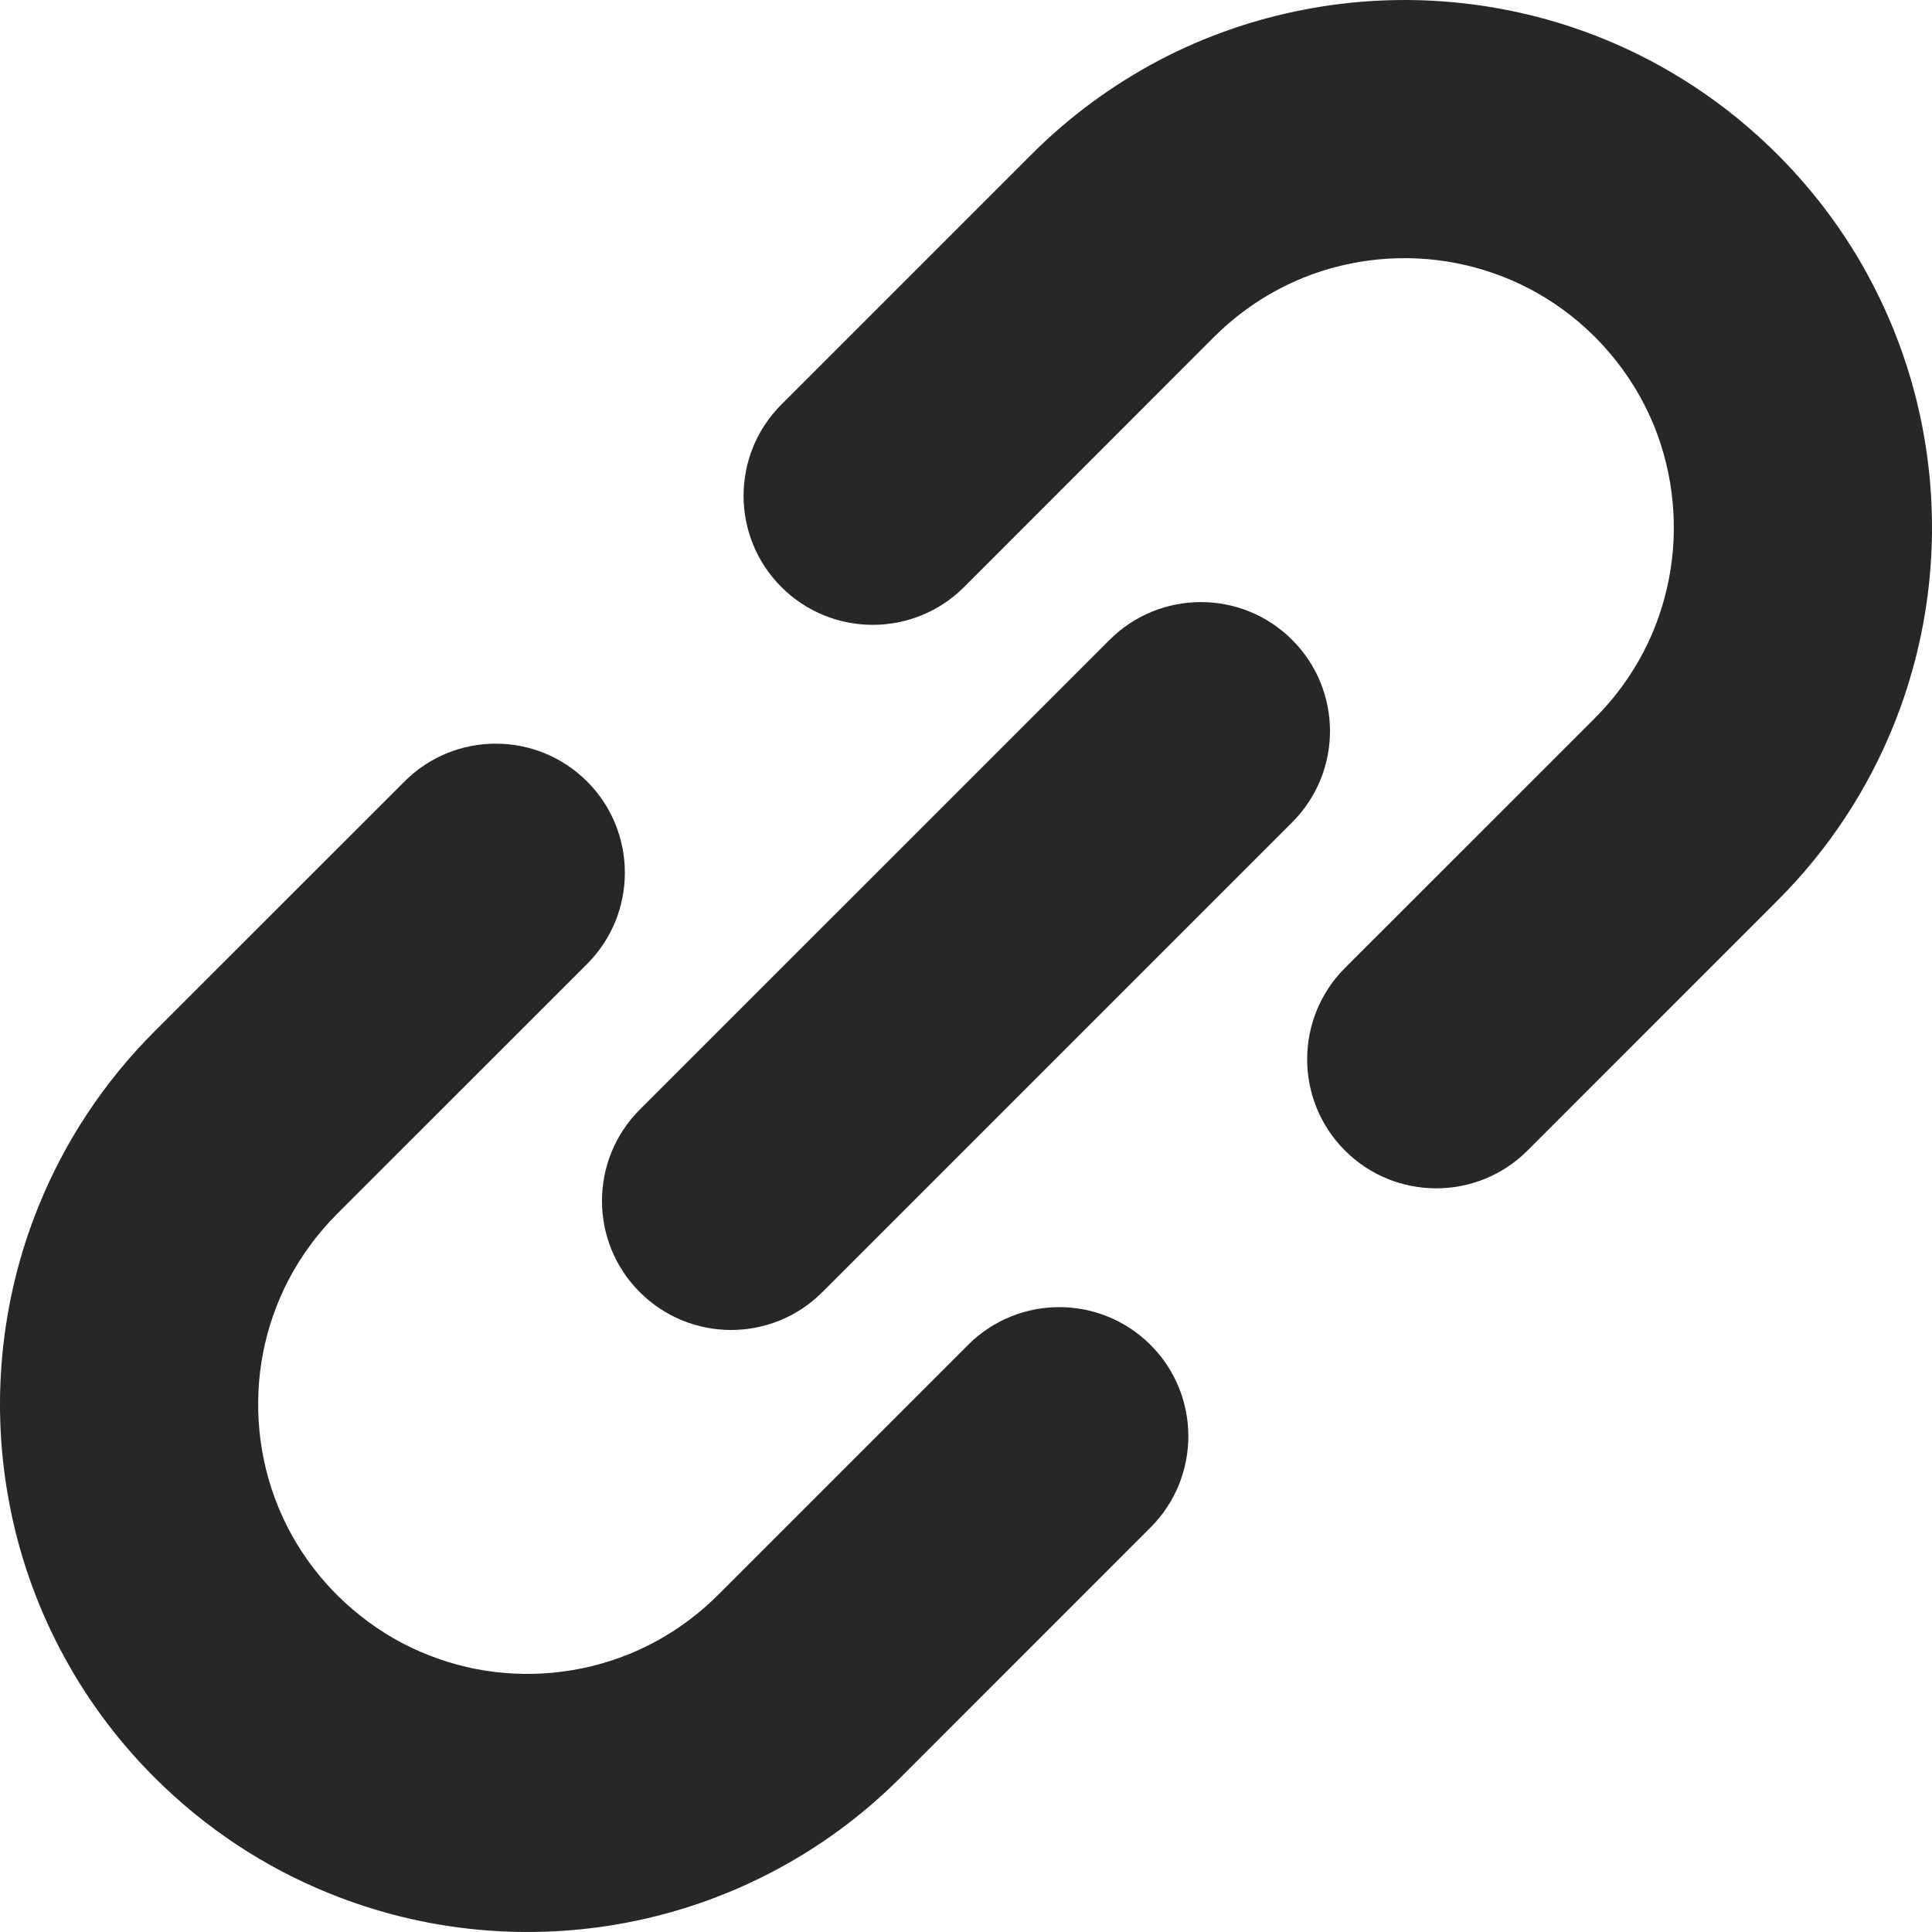
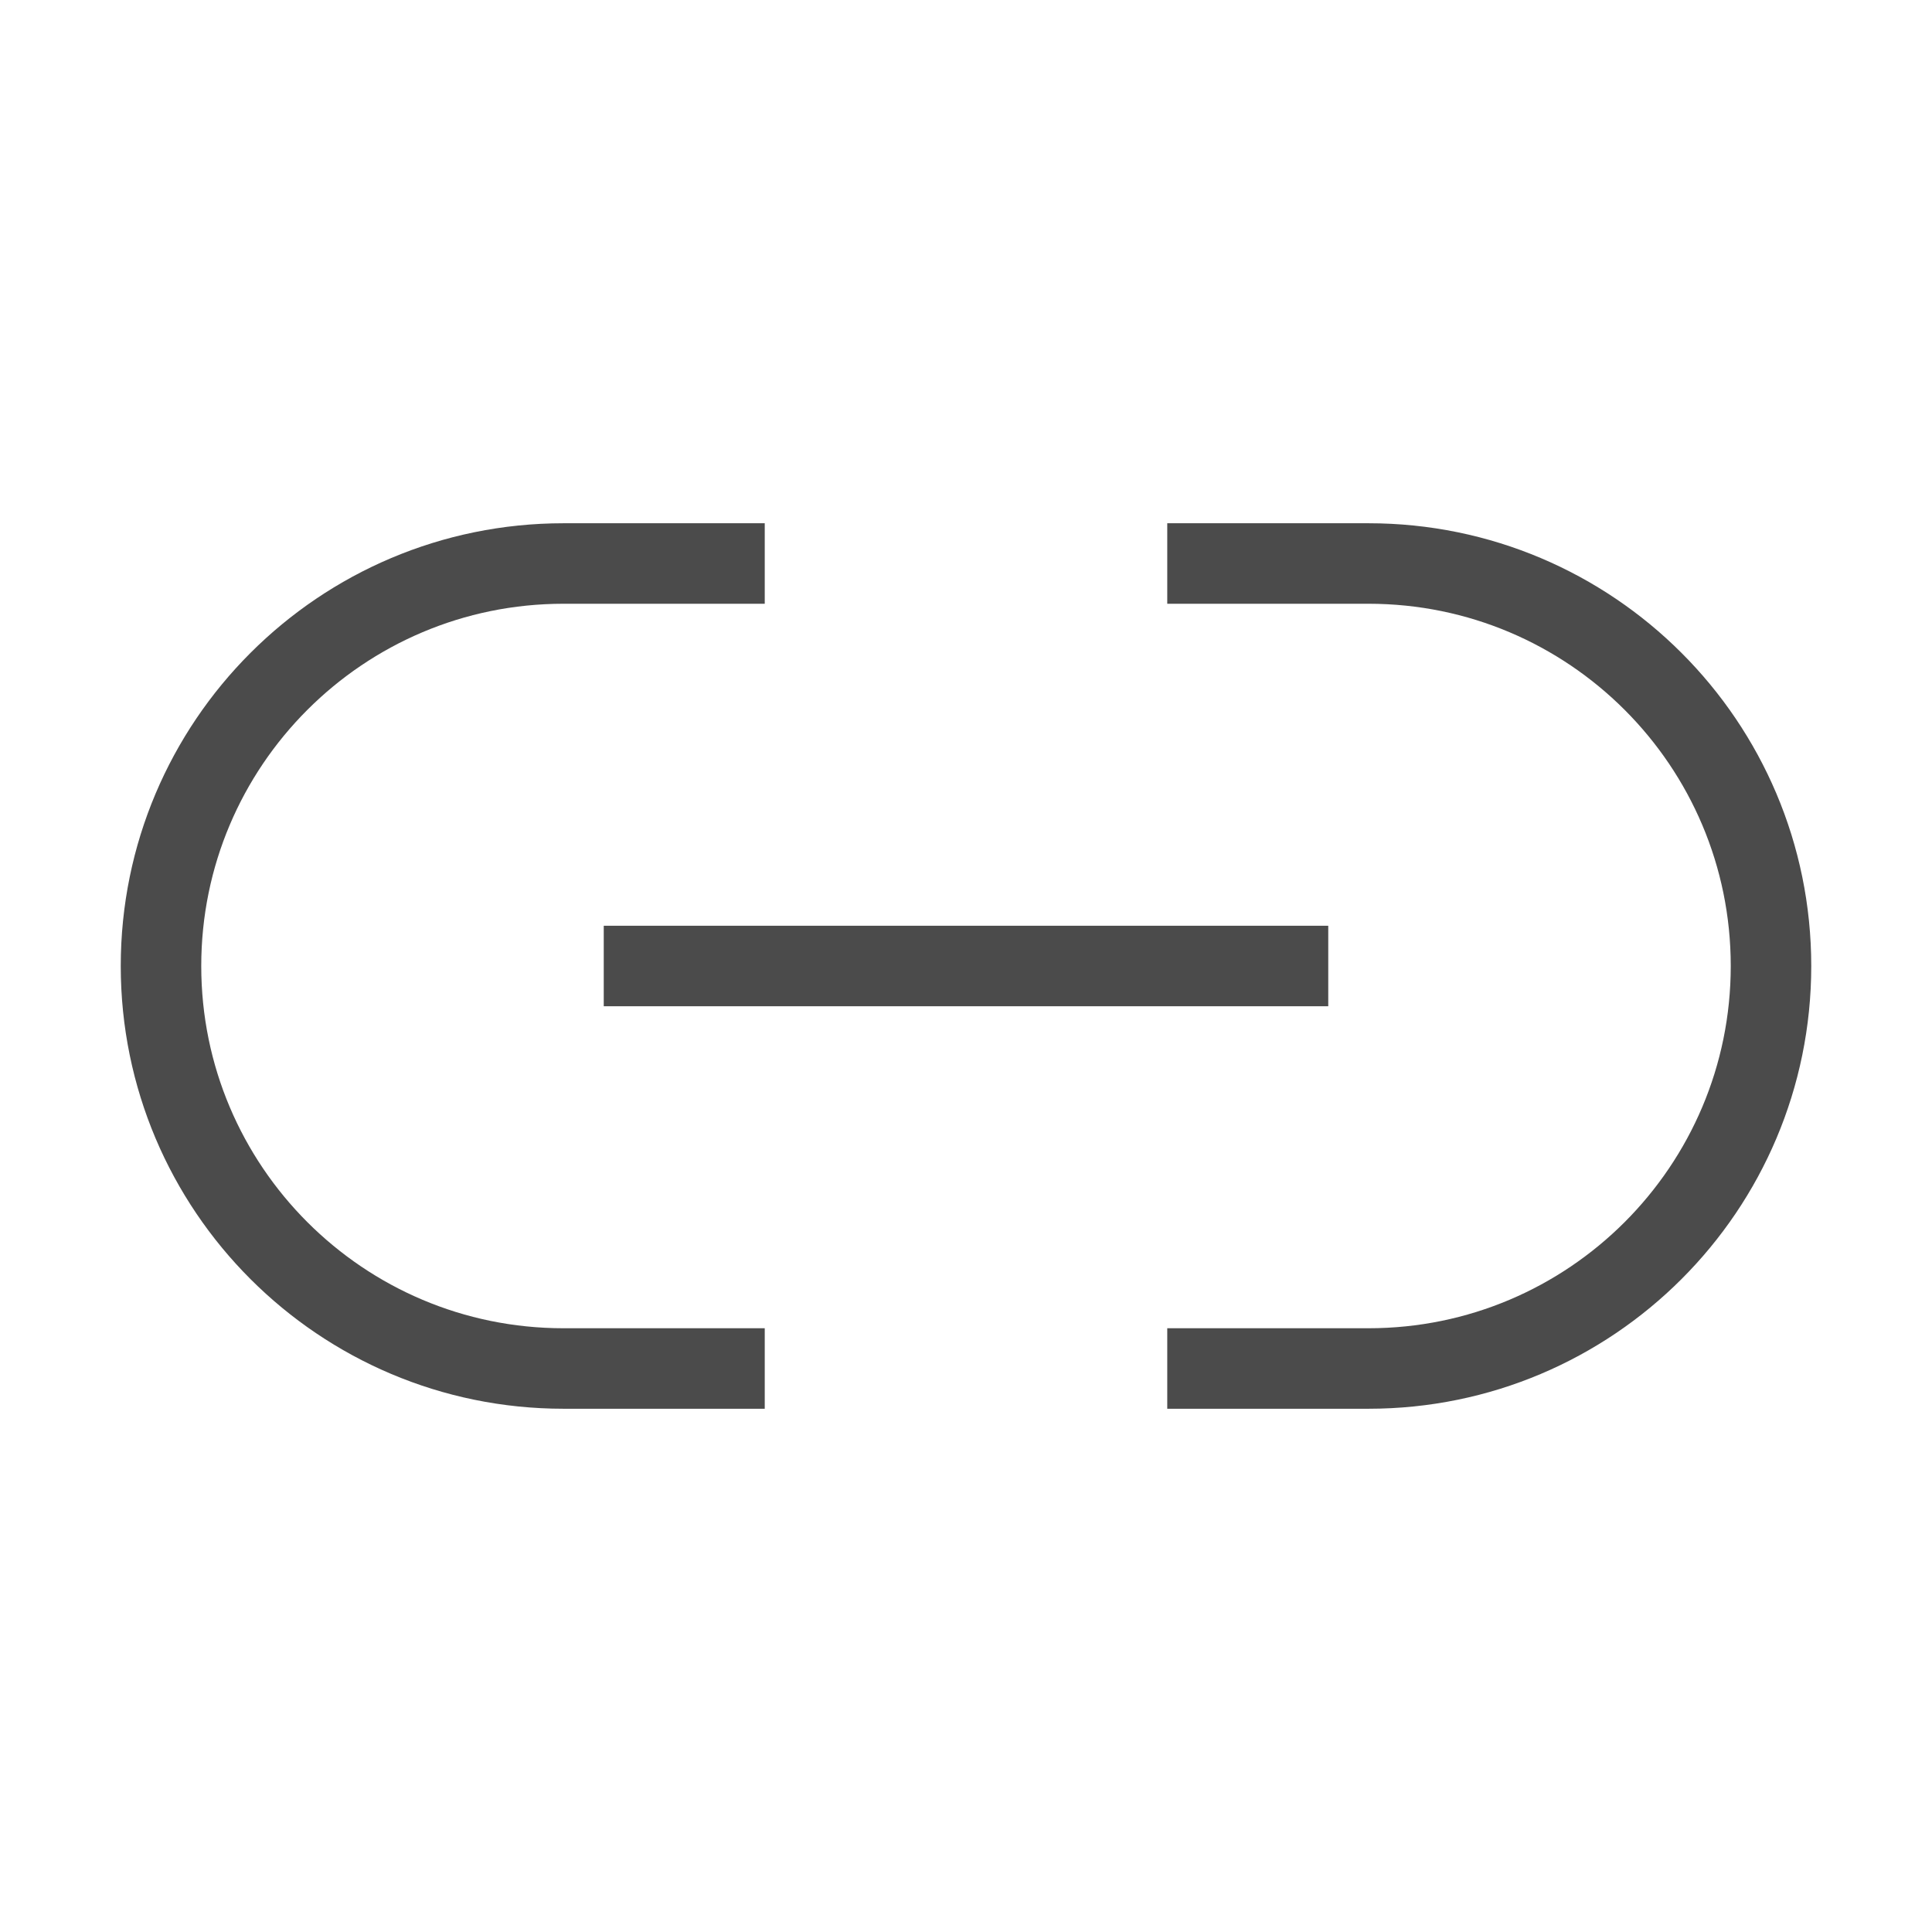
- <svg xmlns="http://www.w3.org/2000/svg" version="1.1" id="_x32_" x="0px" y="0px" width="512" height="512" viewBox="0 0 512 512" style="opacity:1" xml:space="preserve">
-   <defs id="defs3" />
-   <style type="text/css" id="style1">
- 
- 	.st0{fill:#4B4B4B;}
- 
- </style>
-   <g id="g3" style="fill:#27272a;fill-opacity:1">
-     <path class="st0" d="M 509.445,113.129 C 506.898,99.91 502.398,86.988 495.992,74.77 489.601,62.567 481.242,51.129 471.054,40.942 457.491,27.364 441.648,17.067 424.789,10.223 399.492,0.004 371.961,-2.558 345.523,2.567 c -13.219,2.563 -26.156,7 -38.359,13.422 -12.172,6.422 -23.641,14.75 -33.828,24.953 l -66.25,66.25 c -13.375,13.344 -13.375,35.047 0,48.391 13.375,13.344 35.031,13.344 48.391,0 l 66.25,-66.281 c 7.031,-7 15.016,-12.172 23.594,-15.672 12.844,-5.203 27.031,-6.531 40.547,-3.906 6.75,1.313 13.328,3.594 19.531,6.844 6.188,3.25 12,7.469 17.281,12.734 7.031,7.078 12.187,15.047 15.687,23.609 5.203,12.844 6.531,27.047 3.906,40.547 -1.313,6.766 -3.594,13.344 -6.828,19.516 -3.281,6.219 -7.484,12.031 -12.765,17.313 l -66.25,66.234 c -13.359,13.359 -13.359,35.047 0,48.391 13.359,13.344 35.016,13.344 48.375,0 l 66.25,-66.265 c 13.594,-13.563 23.875,-29.406 30.703,-46.266 10.25,-25.298 12.797,-52.83 7.687,-79.252 z" style="fill:#27272a;fill-opacity:1" id="path1" />
-     <path class="st0" d="m 256.54,356.426 -66.266,66.266 c -7.047,7.016 -15.031,12.188 -23.594,15.672 -12.844,5.219 -27.047,6.547 -40.547,3.938 -6.766,-1.328 -13.328,-3.625 -19.531,-6.859 -6.188,-3.266 -12,-7.5 -17.281,-12.75 -7.031,-7.063 -12.203,-15.031 -15.688,-23.609 -5.203,-12.828 -6.531,-27.031 -3.922,-40.563 1.313,-6.75 3.609,-13.328 6.844,-19.516 3.281,-6.188 7.484,-12 12.766,-17.297 l 66.266,-66.25 c 13.344,-13.344 13.344,-35.016 0,-48.359 -13.375,-13.359 -35.031,-13.359 -48.391,0 l -66.25,66.234 c -13.594,13.594 -23.875,29.406 -30.719,46.297 -10.234,25.266 -12.781,52.844 -7.672,79.219 2.547,13.219 7.031,26.156 13.453,38.359 6.406,12.203 14.75,23.672 24.938,33.844 13.594,13.578 29.406,23.891 46.266,30.688 25.281,10.266 52.844,12.813 79.25,7.703 13.234,-2.563 26.156,-7.047 38.344,-13.453 12.203,-6.391 23.672,-14.75 33.859,-24.938 l 66.25,-66.266 c 13.344,-13.344 13.344,-35.016 0,-48.359 -13.375,-13.361 -35.032,-13.361 -48.375,-0.001 z" style="fill:#27272a;fill-opacity:1" id="path2" />
-     <path class="st0" d="m 342.43,169.567 c -13.344,-13.344 -35.016,-13.344 -48.375,0 l -124.516,124.5 c -13.344,13.359 -13.344,35.016 0,48.359 13.375,13.375 35.047,13.375 48.391,0 l 124.5,-124.5 c 13.375,-13.359 13.375,-35 0,-48.359 z" style="fill:#27272a;fill-opacity:1" id="path3" />
-   </g>
+ <svg xmlns="http://www.w3.org/2000/svg" role="img" width="48px" height="48px" viewBox="0 0 24 24" aria-labelledby="linkIconTitle" stroke="#4B4B4B" stroke-width="1" stroke-linecap="square" stroke-linejoin="miter" fill="none" color="#4B4B4B">
+   <path d="M10.5,15.5 C10.5,14.167 10.5,13.5 10.5,13.5 C10.5,10.739 8.261,8.5 5.5,8.5 C2.739,8.5 0.5,10.739 0.5,13.5 C0.5,13.5 0.5,14.167 0.5,15.5" transform="rotate(-90 5.5 12)" />
+   <path d="M8,12 L16,12" />
+   <path d="M23.5,15.5 C23.5,14.167 23.5,13.5 23.5,13.5 C23.5,10.739 21.261,8.5 18.5,8.5 C15.739,8.5 13.5,10.739 13.5,13.5 C13.5,13.5 13.5,14.167 13.5,15.5" transform="rotate(90 18.5 12)" />
</svg>
